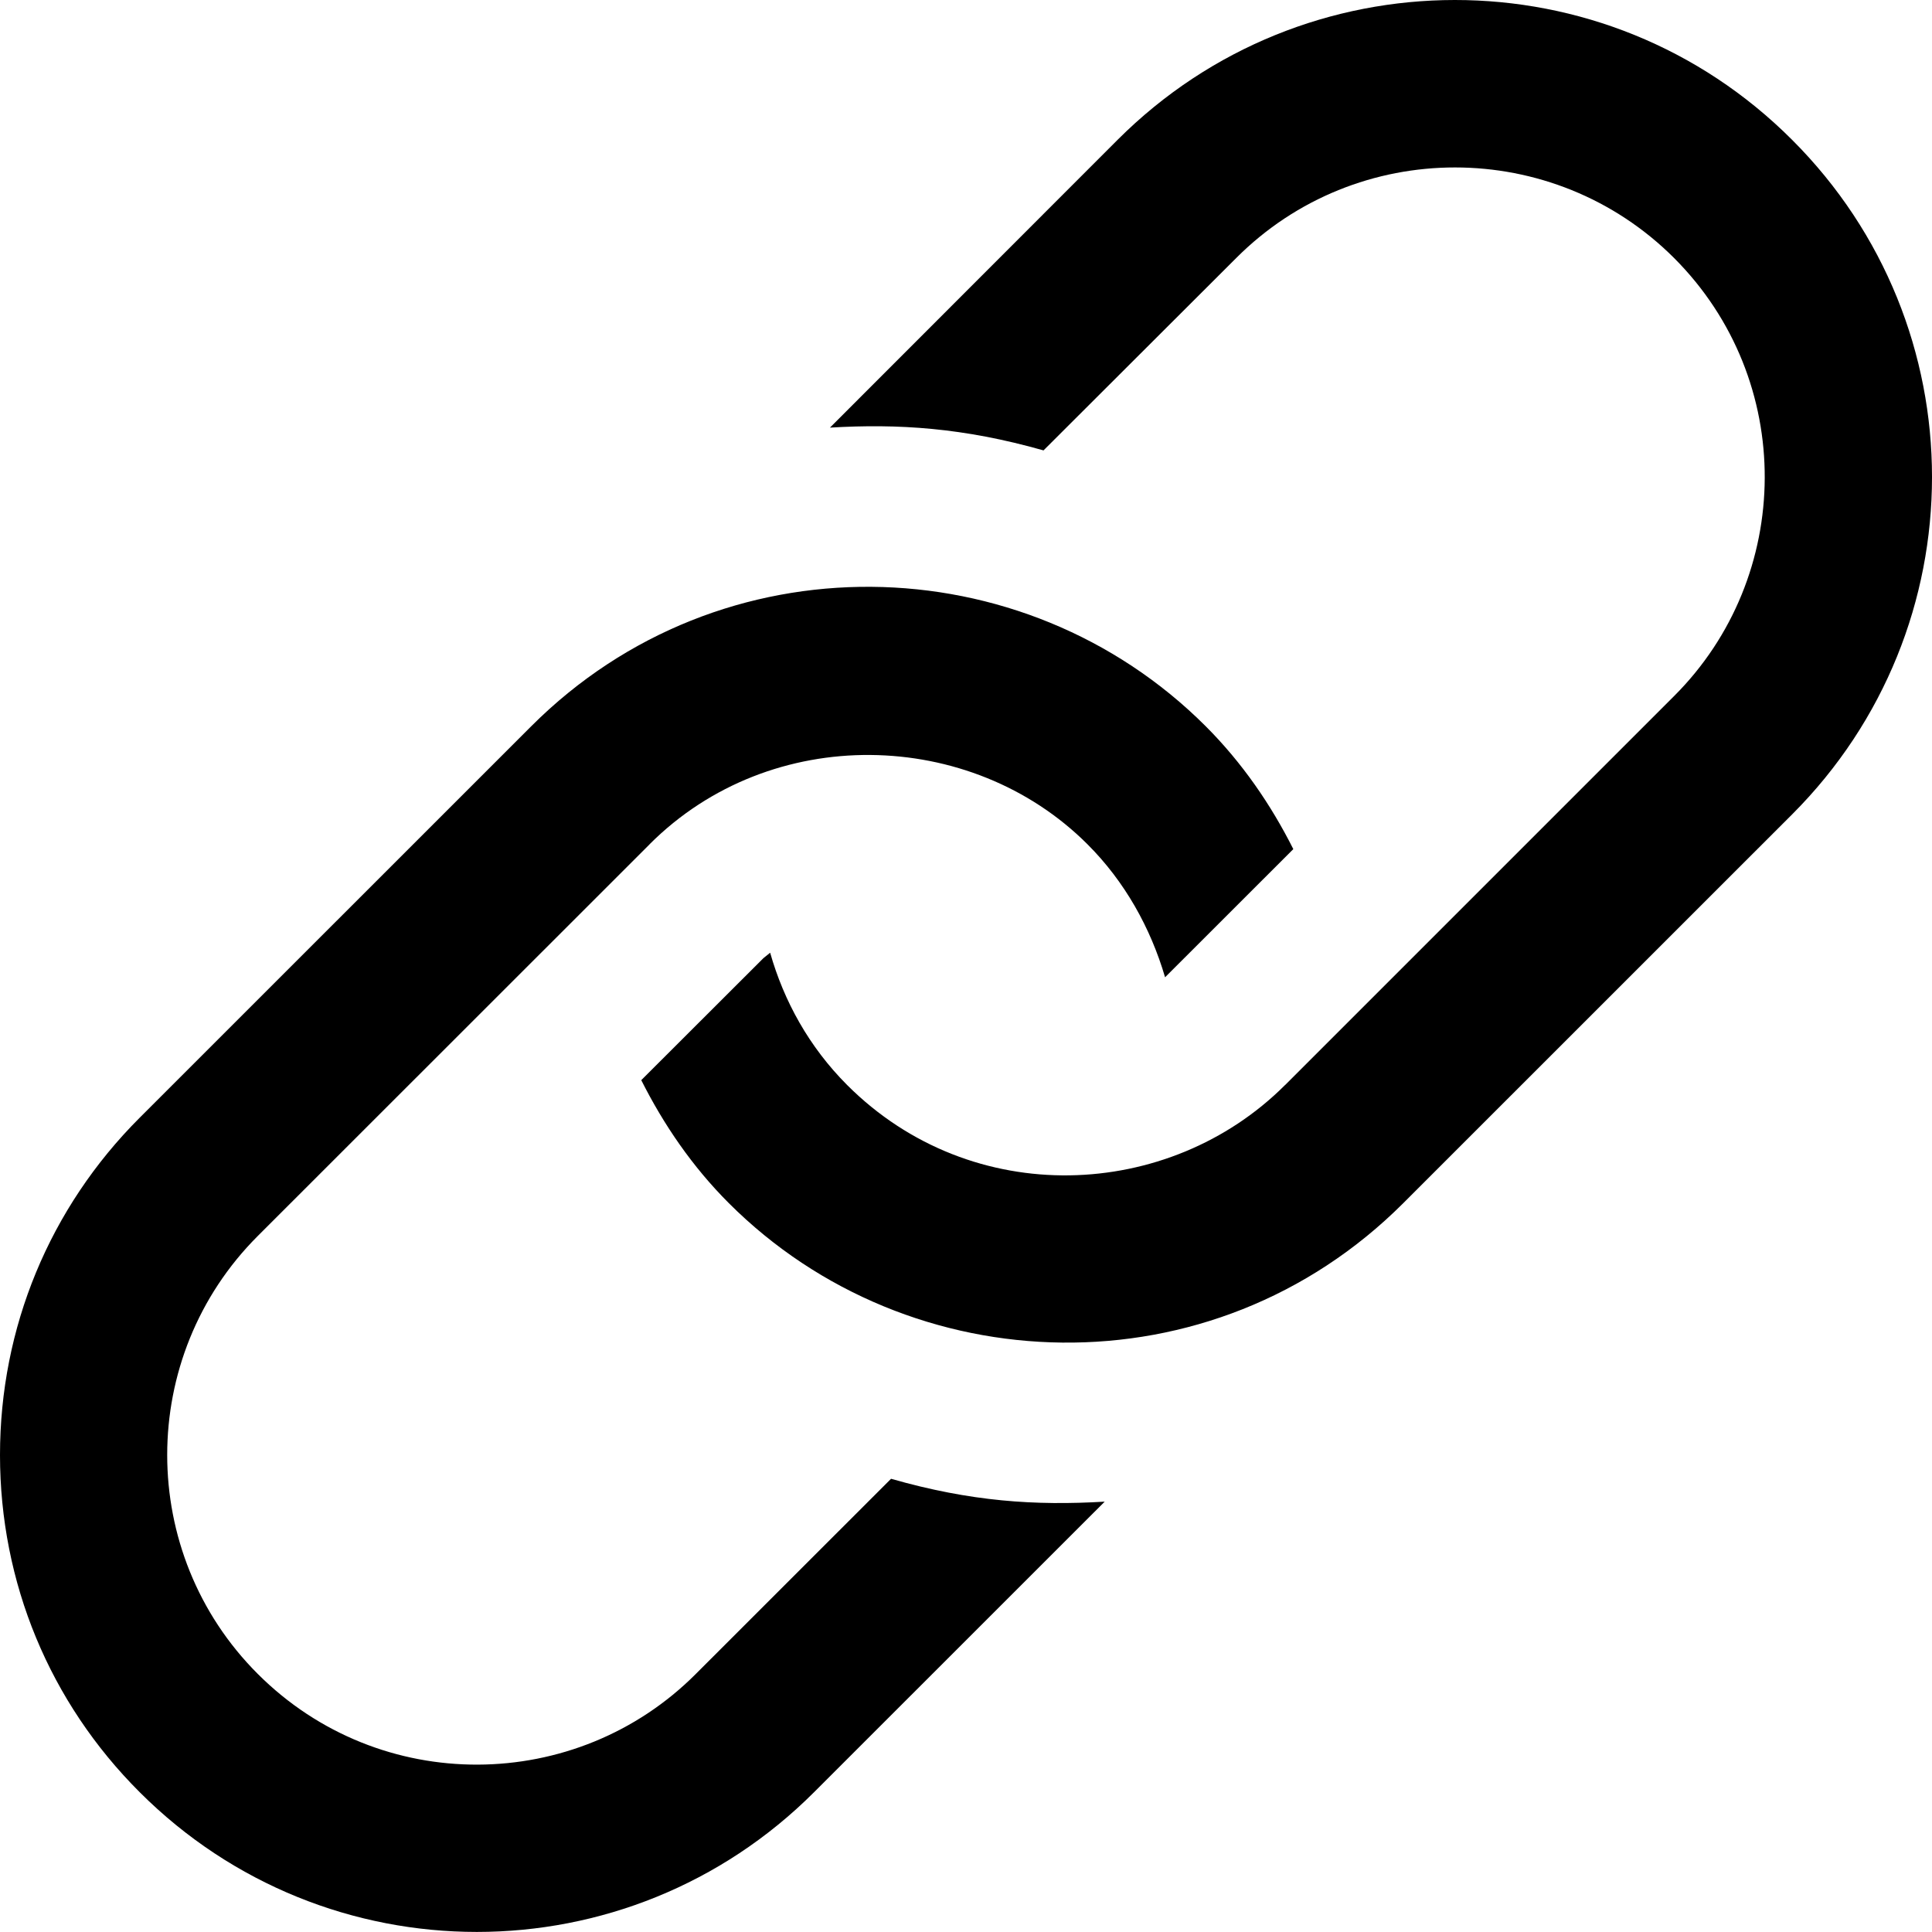
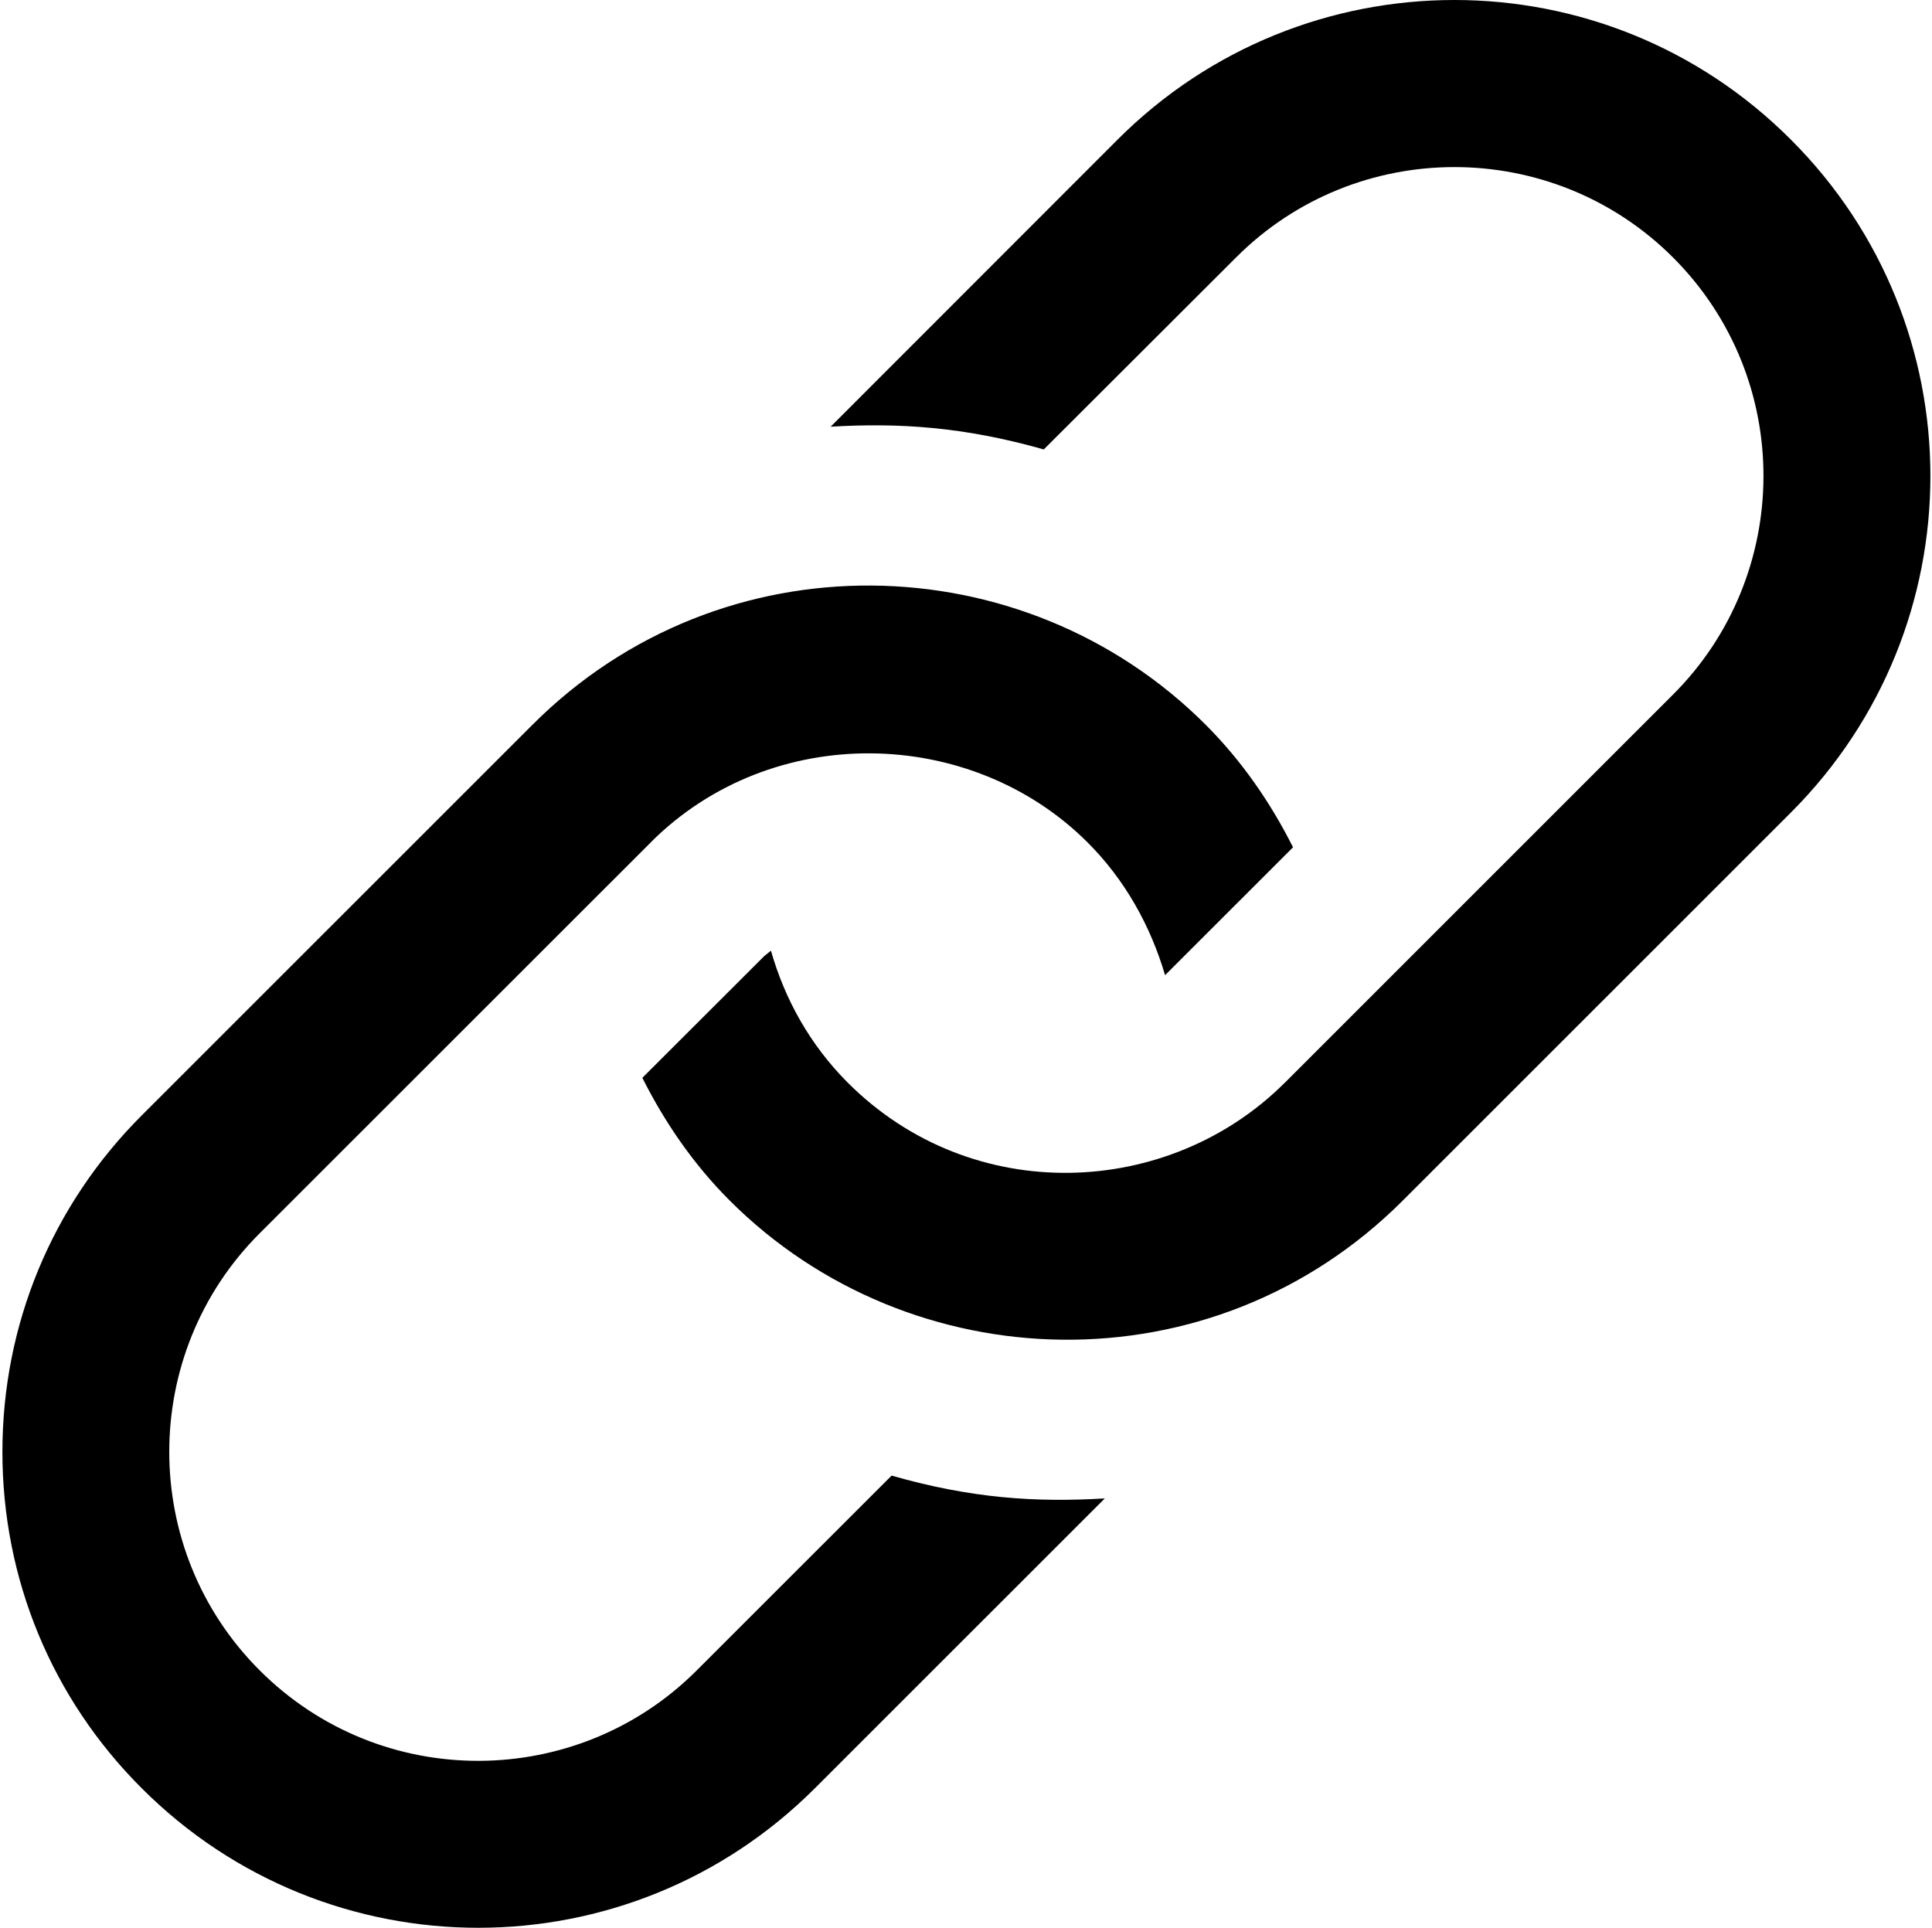
- <svg xmlns="http://www.w3.org/2000/svg" width="24" height="24" viewBox="0 0 24 24">
+ <svg xmlns="http://www.w3.org/2000/svg" viewBox="-0.03 0 24.05 24">
  <path d="M13.723 18.654l-3.61 3.609c-2.316 2.315-6.063 2.315-8.378 0-1.12-1.118-1.735-2.606-1.735-4.188 0-1.582.615-3.07 1.734-4.189l4.866-4.865c2.355-2.355 6.114-2.262 8.377 0 .453.453.81.973 1.089 1.527l-1.593 1.592c-.18-.613-.5-1.189-.964-1.652-1.448-1.448-3.93-1.51-5.439-.001l-.001.002-4.867 4.865c-1.5 1.499-1.5 3.941 0 5.44 1.517 1.517 3.958 1.488 5.442 0l2.425-2.424c.993.284 1.791.335 2.654.284zm.161-16.918l-3.574 3.576c.847-.05 1.655 0 2.653.283l2.393-2.389c1.498-1.502 3.94-1.5 5.44-.001 1.517 1.518 1.486 3.959 0 5.442l-4.831 4.831-.003.002c-1.438 1.437-3.886 1.552-5.439-.002-.473-.474-.785-1.042-.956-1.643l-.084.068-1.517 1.515c.28.556.635 1.075 1.088 1.528 2.245 2.245 6.004 2.374 8.378 0l4.832-4.831c2.314-2.316 2.316-6.062-.001-8.377-2.317-2.321-6.067-2.313-8.379-.002z" />
</svg>
